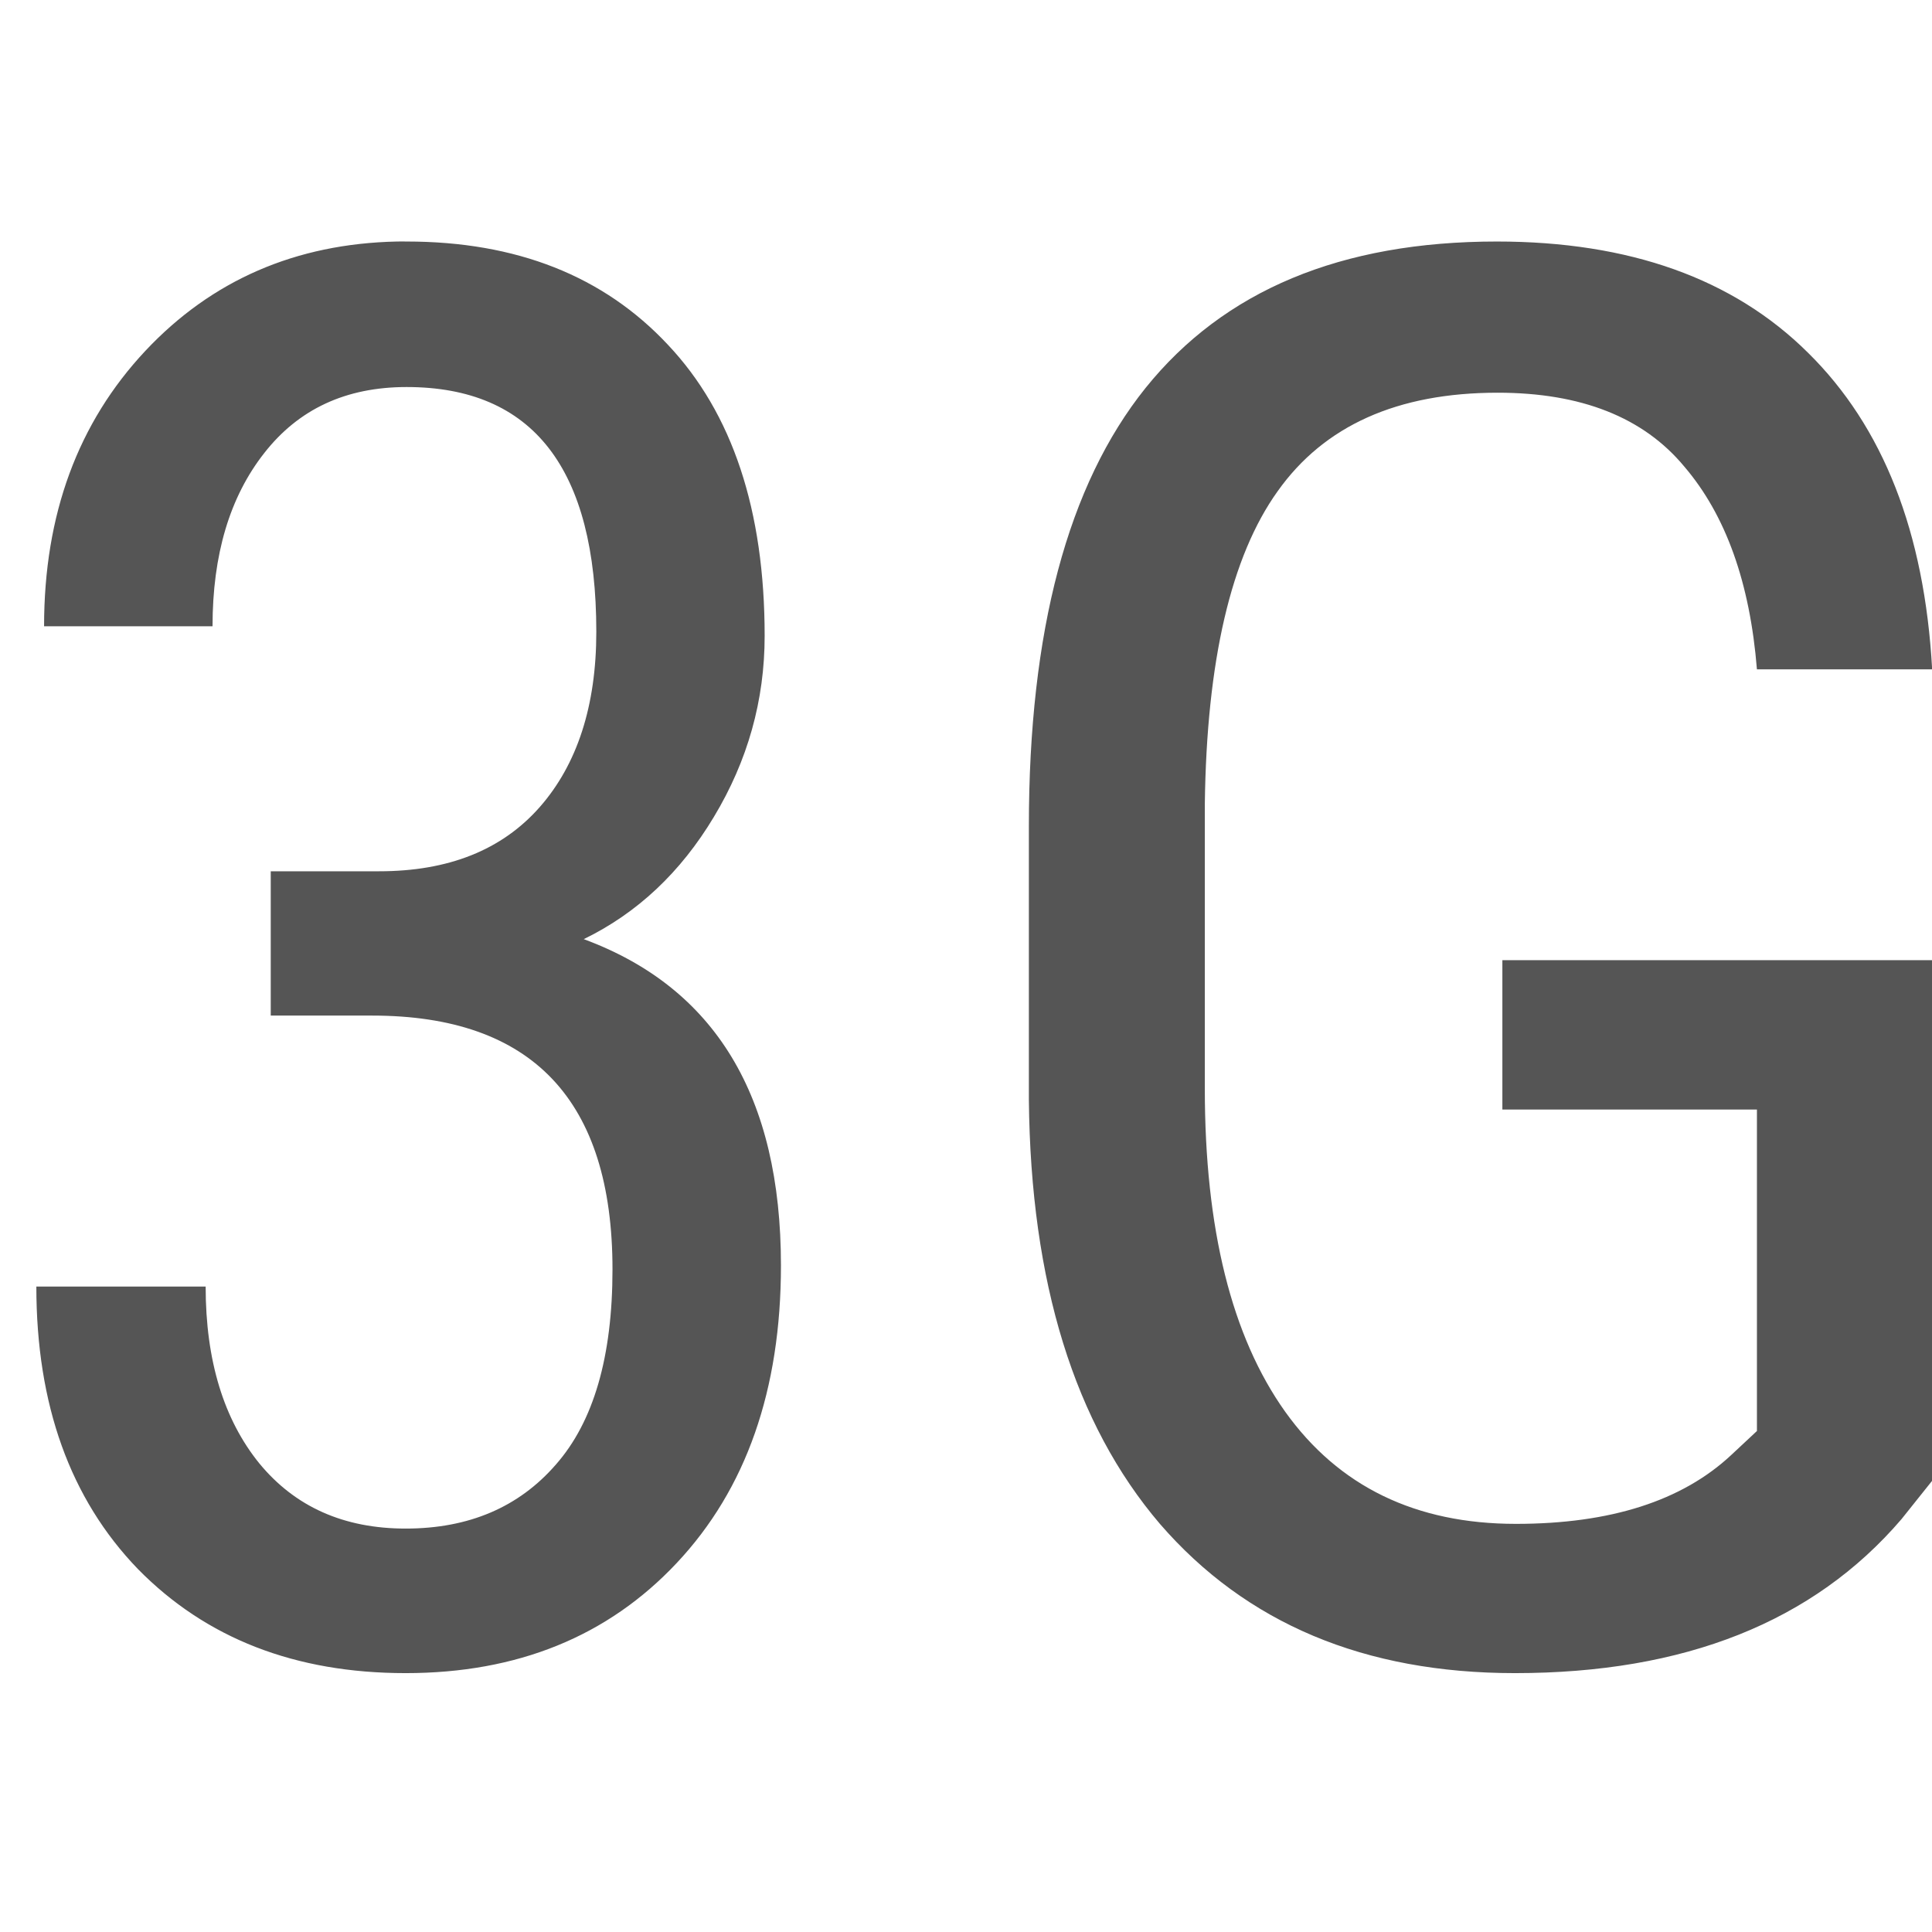
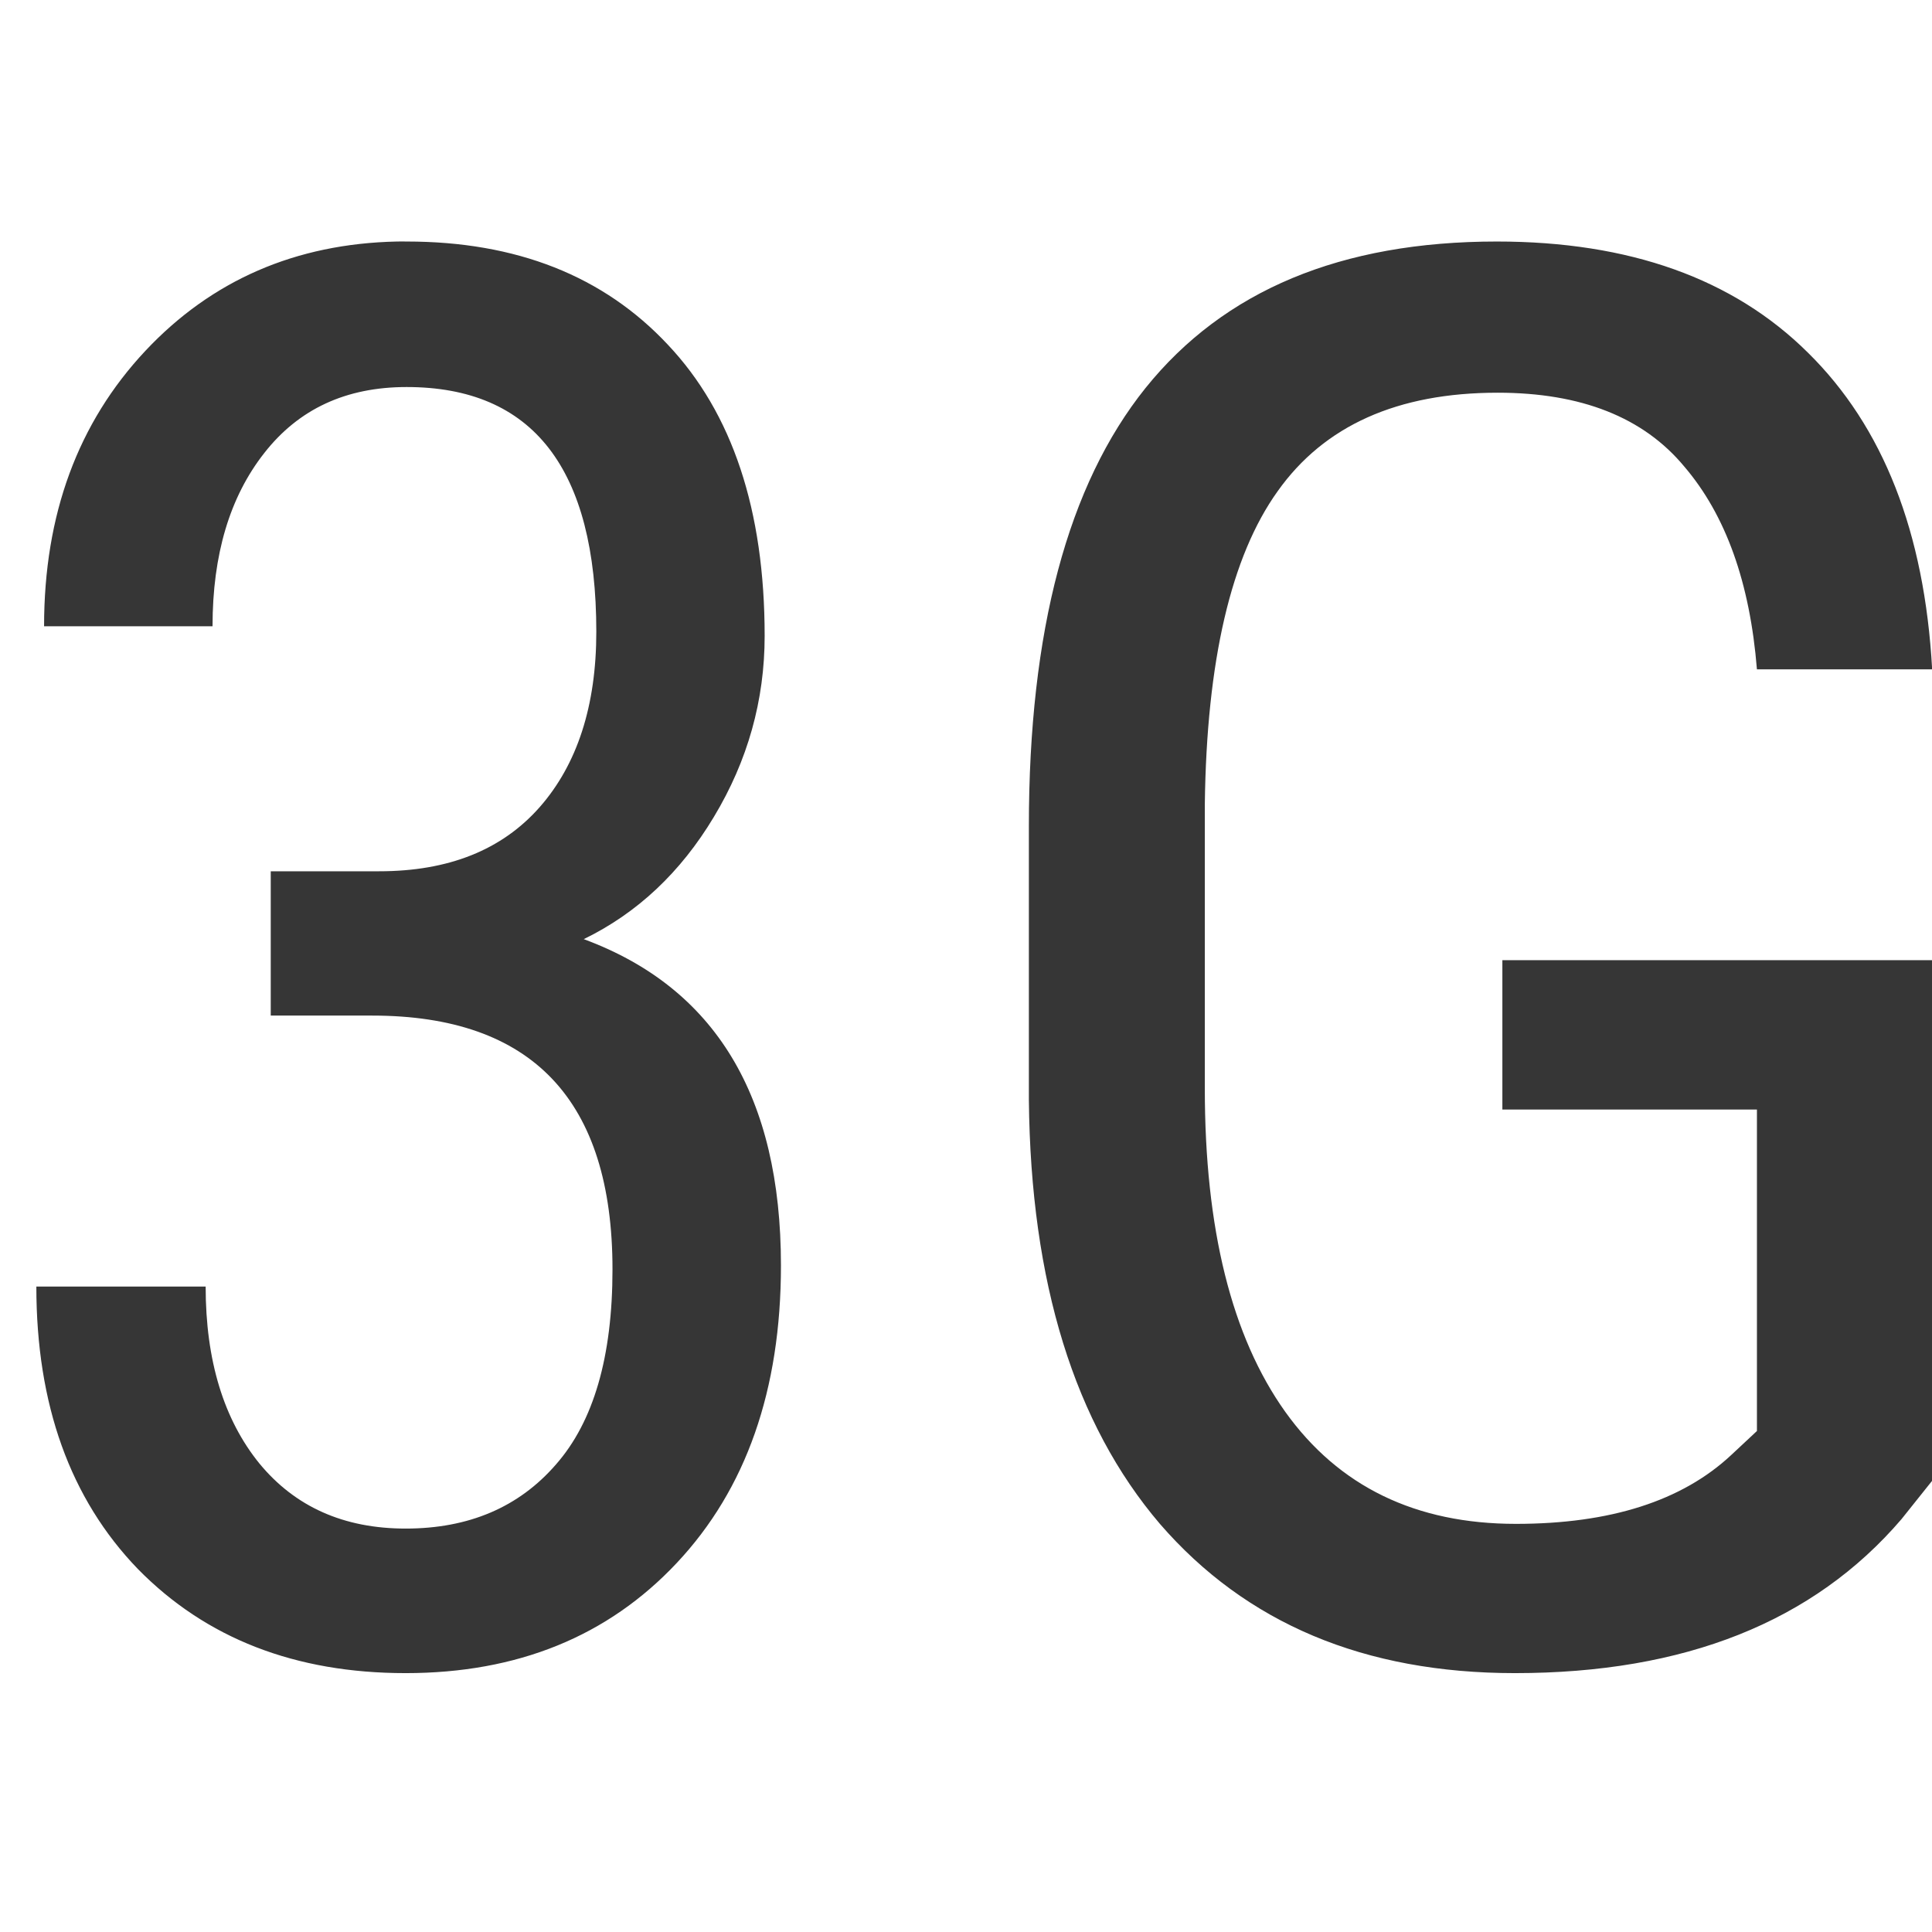
<svg xmlns="http://www.w3.org/2000/svg" width="16" height="16" viewBox="0 0 4.233 4.233" version="1.1" id="svg11945">
  <defs id="defs11942" />
-   <path id="path841" style="fill:#555555;fill-opacity:1" d="M 3.287 2 C 2.447 2.018 1.753 2.321 1.205 2.904 C 0.645 3.501 0.365 4.261 0.365 5.186 L 1.76 5.186 C 1.76 4.594 1.902 4.116 2.188 3.752 C 2.473 3.387 2.865 3.205 3.367 3.205 C 4.413 3.205 4.938 3.88 4.938 5.232 C 4.938 5.845 4.78 6.33 4.469 6.684 C 4.157 7.038 3.715 7.215 3.139 7.215 L 2.242 7.215 L 2.242 8.41 L 3.082 8.41 C 4.408 8.41 5.072 9.112 5.072 10.512 C 5.072 11.236 4.915 11.773 4.604 12.127 C 4.297 12.481 3.882 12.658 3.359 12.658 C 2.847 12.658 2.444 12.478 2.148 12.119 C 1.853 11.755 1.703 11.267 1.703 10.654 L 0.301 10.654 C 0.301 11.632 0.581 12.411 1.141 12.992 C 1.706 13.568 2.445 13.855 3.359 13.855 C 4.284 13.855 5.033 13.551 5.604 12.943 C 6.179 12.331 6.467 11.509 6.467 10.479 C 6.467 9.078 5.922 8.179 4.834 7.777 C 5.278 7.561 5.637 7.223 5.912 6.764 C 6.192 6.299 6.332 5.799 6.332 5.266 C 6.332 4.225 6.065 3.421 5.531 2.855 C 4.998 2.285 4.276 2 3.367 2 C 3.34 2 3.314 1.999 3.287 2 z M 12.395 2 C 11.105 2 10.136 2.405 9.486 3.213 C 8.842 4.016 8.52 5.225 8.52 6.842 L 8.52 9.109 C 8.535 10.62 8.898 11.79 9.605 12.619 C 10.319 13.443 11.298 13.855 12.545 13.855 C 13.95 13.855 15.017 13.431 15.746 12.58 L 16 12.262 L 16 7.951 L 12.441 7.951 L 12.441 9.188 L 14.549 9.188 L 14.549 11.85 L 14.336 12.049 C 13.929 12.429 13.335 12.619 12.553 12.619 C 11.723 12.619 11.086 12.31 10.643 11.691 C 10.199 11.068 9.977 10.176 9.977 9.014 L 9.977 6.66 C 9.992 5.471 10.194 4.607 10.58 4.068 C 10.966 3.524 11.573 3.252 12.402 3.252 C 13.094 3.252 13.609 3.456 13.947 3.863 C 14.291 4.265 14.491 4.824 14.549 5.543 L 16 5.543 C 15.937 4.407 15.594 3.533 14.971 2.92 C 14.353 2.307 13.493 2 12.395 2 z " transform="scale(0.2645833)" />
+   <path id="path841" style="fill:#363636;fill-opacity:1" d="M 3.287 2 C 2.447 2.018 1.753 2.321 1.205 2.904 C 0.645 3.501 0.365 4.261 0.365 5.186 L 1.76 5.186 C 1.76 4.594 1.902 4.116 2.188 3.752 C 2.473 3.387 2.865 3.205 3.367 3.205 C 4.413 3.205 4.938 3.88 4.938 5.232 C 4.938 5.845 4.78 6.33 4.469 6.684 C 4.157 7.038 3.715 7.215 3.139 7.215 L 2.242 7.215 L 2.242 8.41 L 3.082 8.41 C 4.408 8.41 5.072 9.112 5.072 10.512 C 5.072 11.236 4.915 11.773 4.604 12.127 C 4.297 12.481 3.882 12.658 3.359 12.658 C 2.847 12.658 2.444 12.478 2.148 12.119 C 1.853 11.755 1.703 11.267 1.703 10.654 L 0.301 10.654 C 0.301 11.632 0.581 12.411 1.141 12.992 C 1.706 13.568 2.445 13.855 3.359 13.855 C 4.284 13.855 5.033 13.551 5.604 12.943 C 6.179 12.331 6.467 11.509 6.467 10.479 C 6.467 9.078 5.922 8.179 4.834 7.777 C 5.278 7.561 5.637 7.223 5.912 6.764 C 6.192 6.299 6.332 5.799 6.332 5.266 C 6.332 4.225 6.065 3.421 5.531 2.855 C 4.998 2.285 4.276 2 3.367 2 C 3.34 2 3.314 1.999 3.287 2 z M 12.395 2 C 11.105 2 10.136 2.405 9.486 3.213 C 8.842 4.016 8.52 5.225 8.52 6.842 L 8.52 9.109 C 8.535 10.62 8.898 11.79 9.605 12.619 C 10.319 13.443 11.298 13.855 12.545 13.855 C 13.95 13.855 15.017 13.431 15.746 12.58 L 16 12.262 L 16 7.951 L 12.441 7.951 L 12.441 9.188 L 14.549 9.188 L 14.549 11.85 L 14.336 12.049 C 13.929 12.429 13.335 12.619 12.553 12.619 C 11.723 12.619 11.086 12.31 10.643 11.691 C 10.199 11.068 9.977 10.176 9.977 9.014 L 9.977 6.66 C 9.992 5.471 10.194 4.607 10.58 4.068 C 10.966 3.524 11.573 3.252 12.402 3.252 C 13.094 3.252 13.609 3.456 13.947 3.863 C 14.291 4.265 14.491 4.824 14.549 5.543 L 16 5.543 C 15.937 4.407 15.594 3.533 14.971 2.92 C 14.353 2.307 13.493 2 12.395 2 z " transform="scale(0.2645833)" />
</svg>
